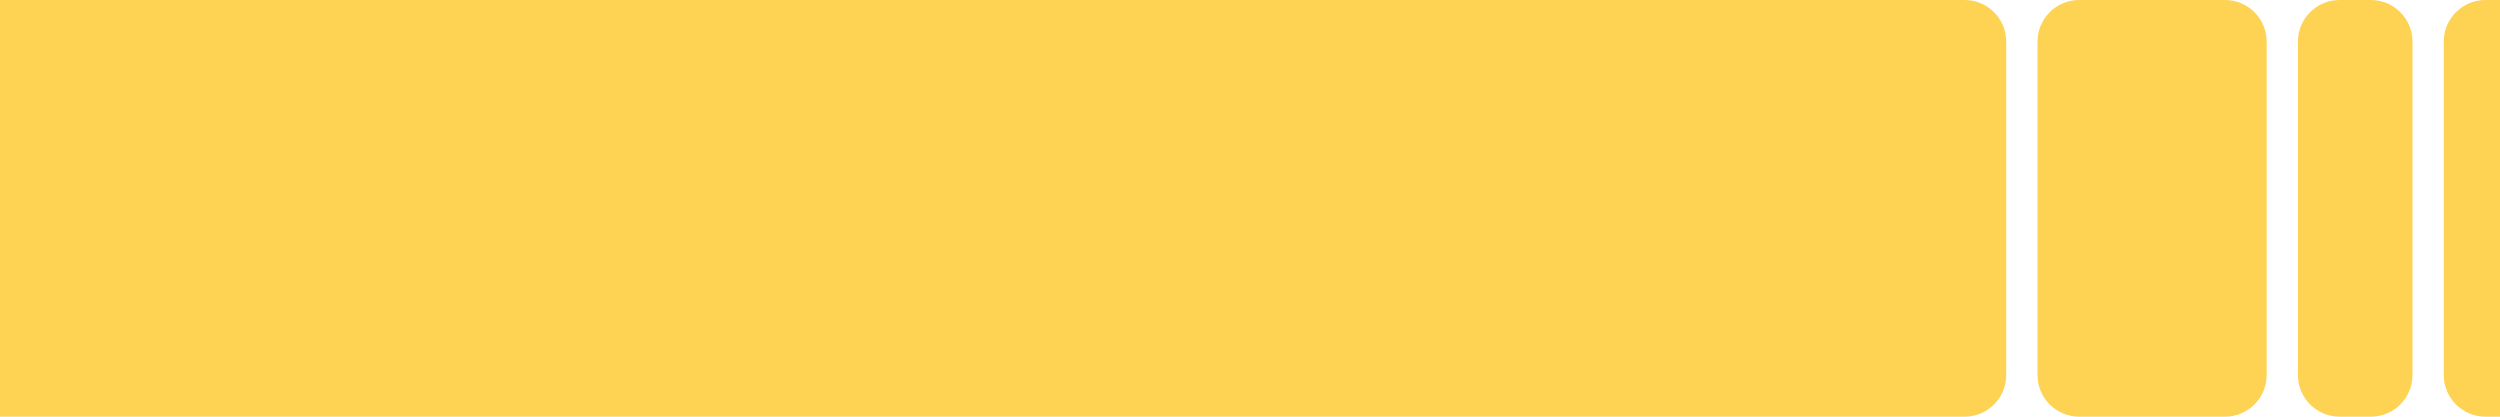
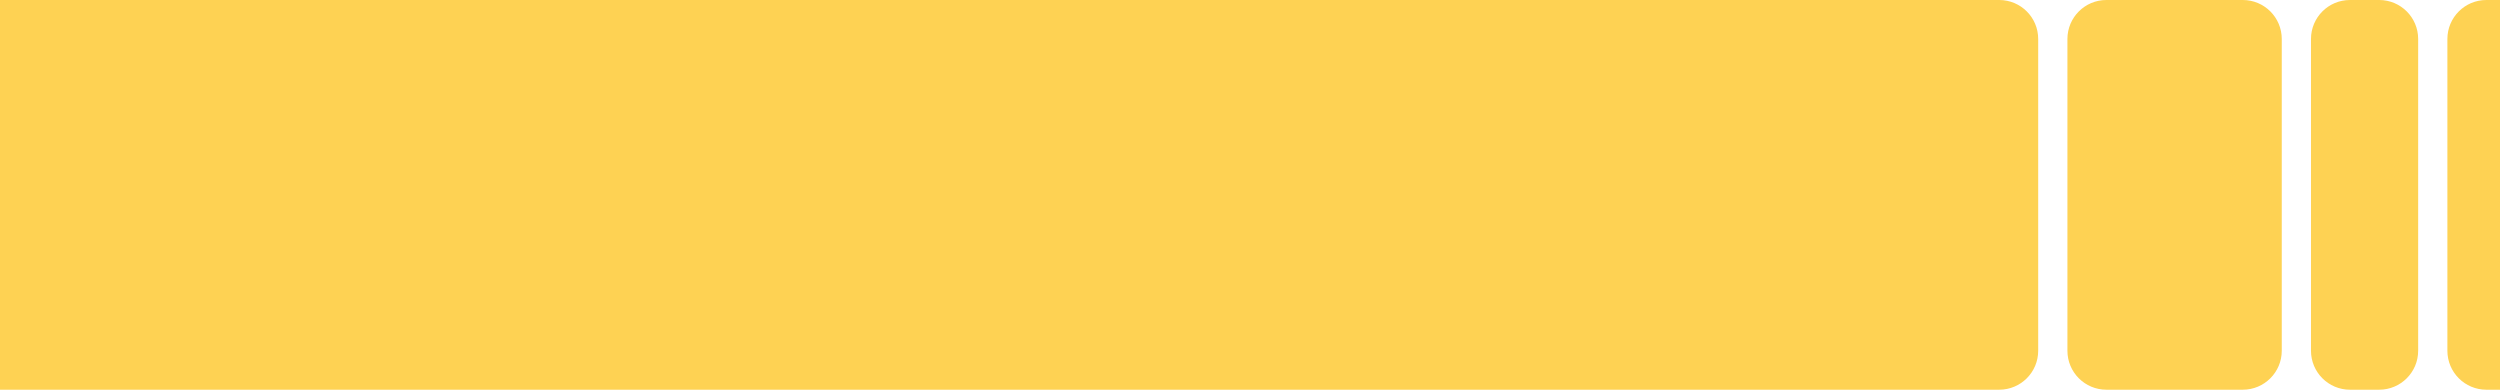
- <svg xmlns="http://www.w3.org/2000/svg" width="1200" height="200" viewBox="0 0 1200 200" fill="none">
-   <path d="M0 0H943C954.046 0 963 8.954 963 20V180C963 191.046 954.046 200 943 200H0V0Z" fill="#FED253" />
-   <rect x="978" width="110" height="200" rx="20" fill="#FED253" />
-   <rect x="1103" width="55" height="200" rx="20" fill="#FED253" />
-   <path d="M1173 20C1173 8.954 1181.95 0 1193 0H1200V200H1193C1181.95 200 1173 191.046 1173 180V20Z" fill="#FED253" />
+ <svg xmlns="http://www.w3.org/2000/svg" width="1283" height="200" viewBox="0 0 1283 200" fill="none">
+   <path d="M-941 0H1026C1037.05 0 1046 8.954 1046 20V180C1046 191.046 1037.05 200 1026 200H-941V0Z" fill="#FED253" />
+   <rect x="1061" width="110" height="200" rx="20" fill="#FED253" />
+   <rect x="1186" width="55" height="200" rx="20" fill="#FED253" />
+   <path d="M1256 20C1256 8.954 1264.95 0 1276 0H1283V200H1276C1264.95 200 1256 191.046 1256 180V20Z" fill="#FED253" />
</svg>
